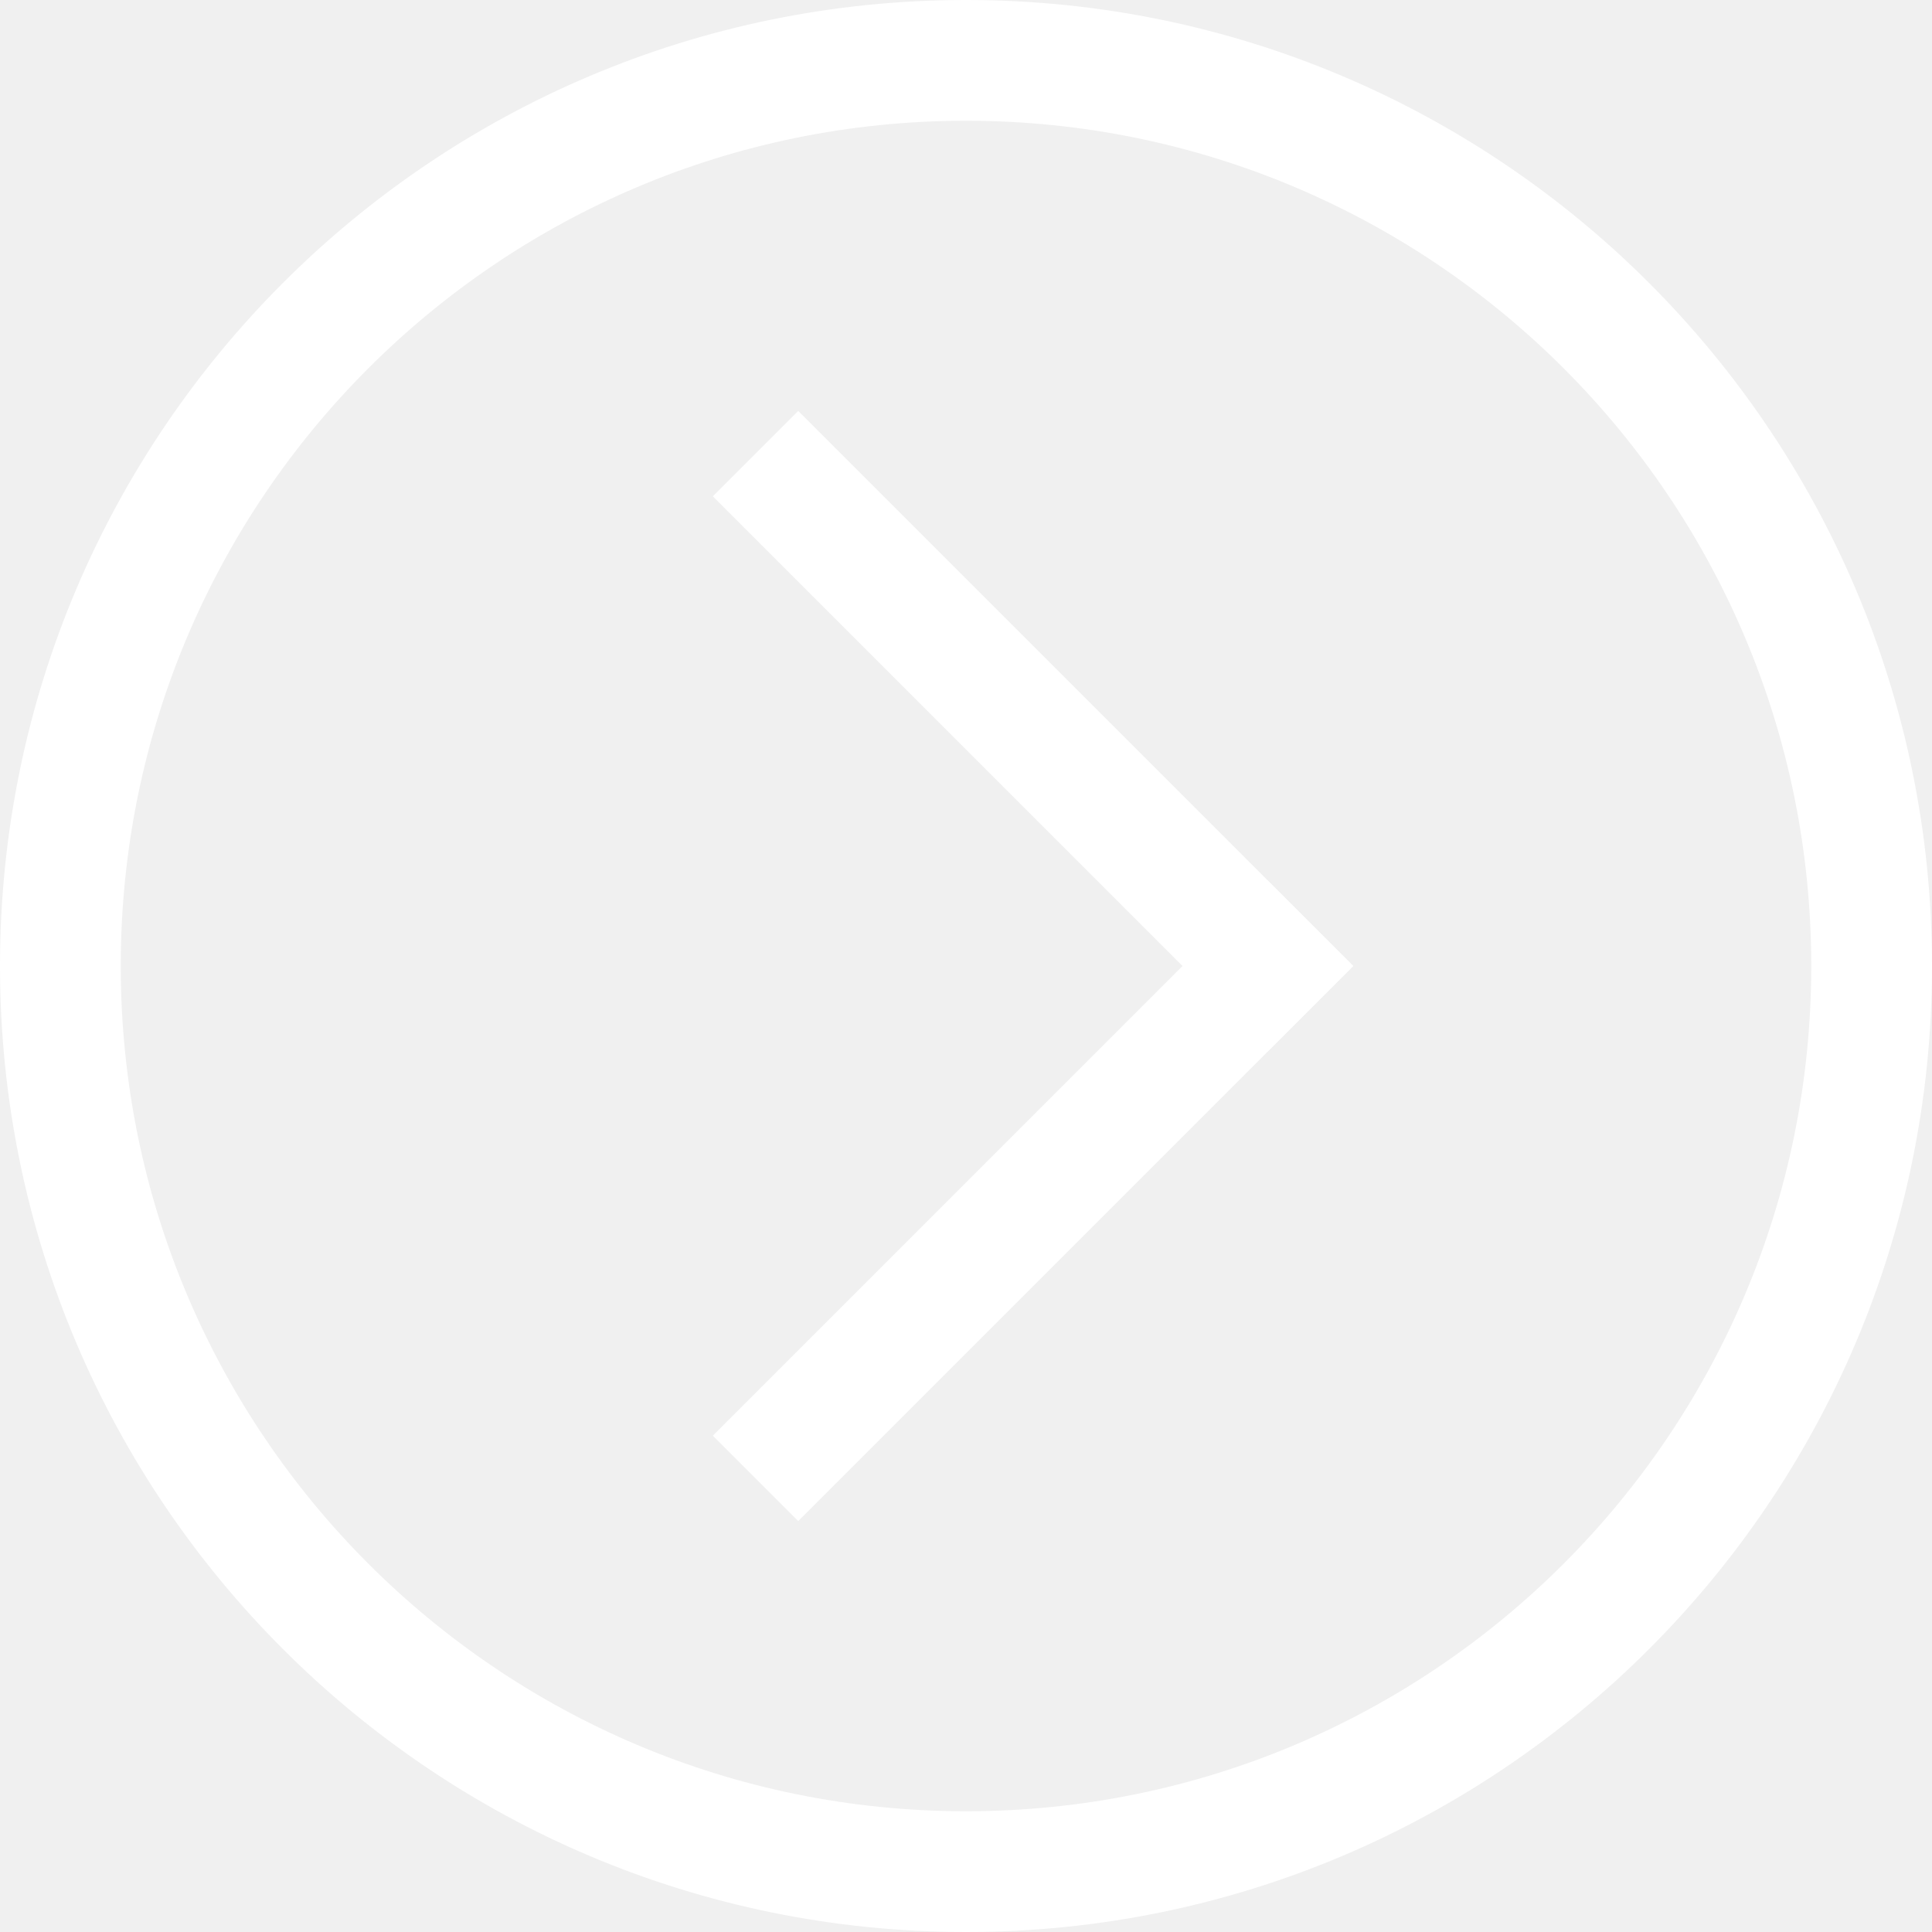
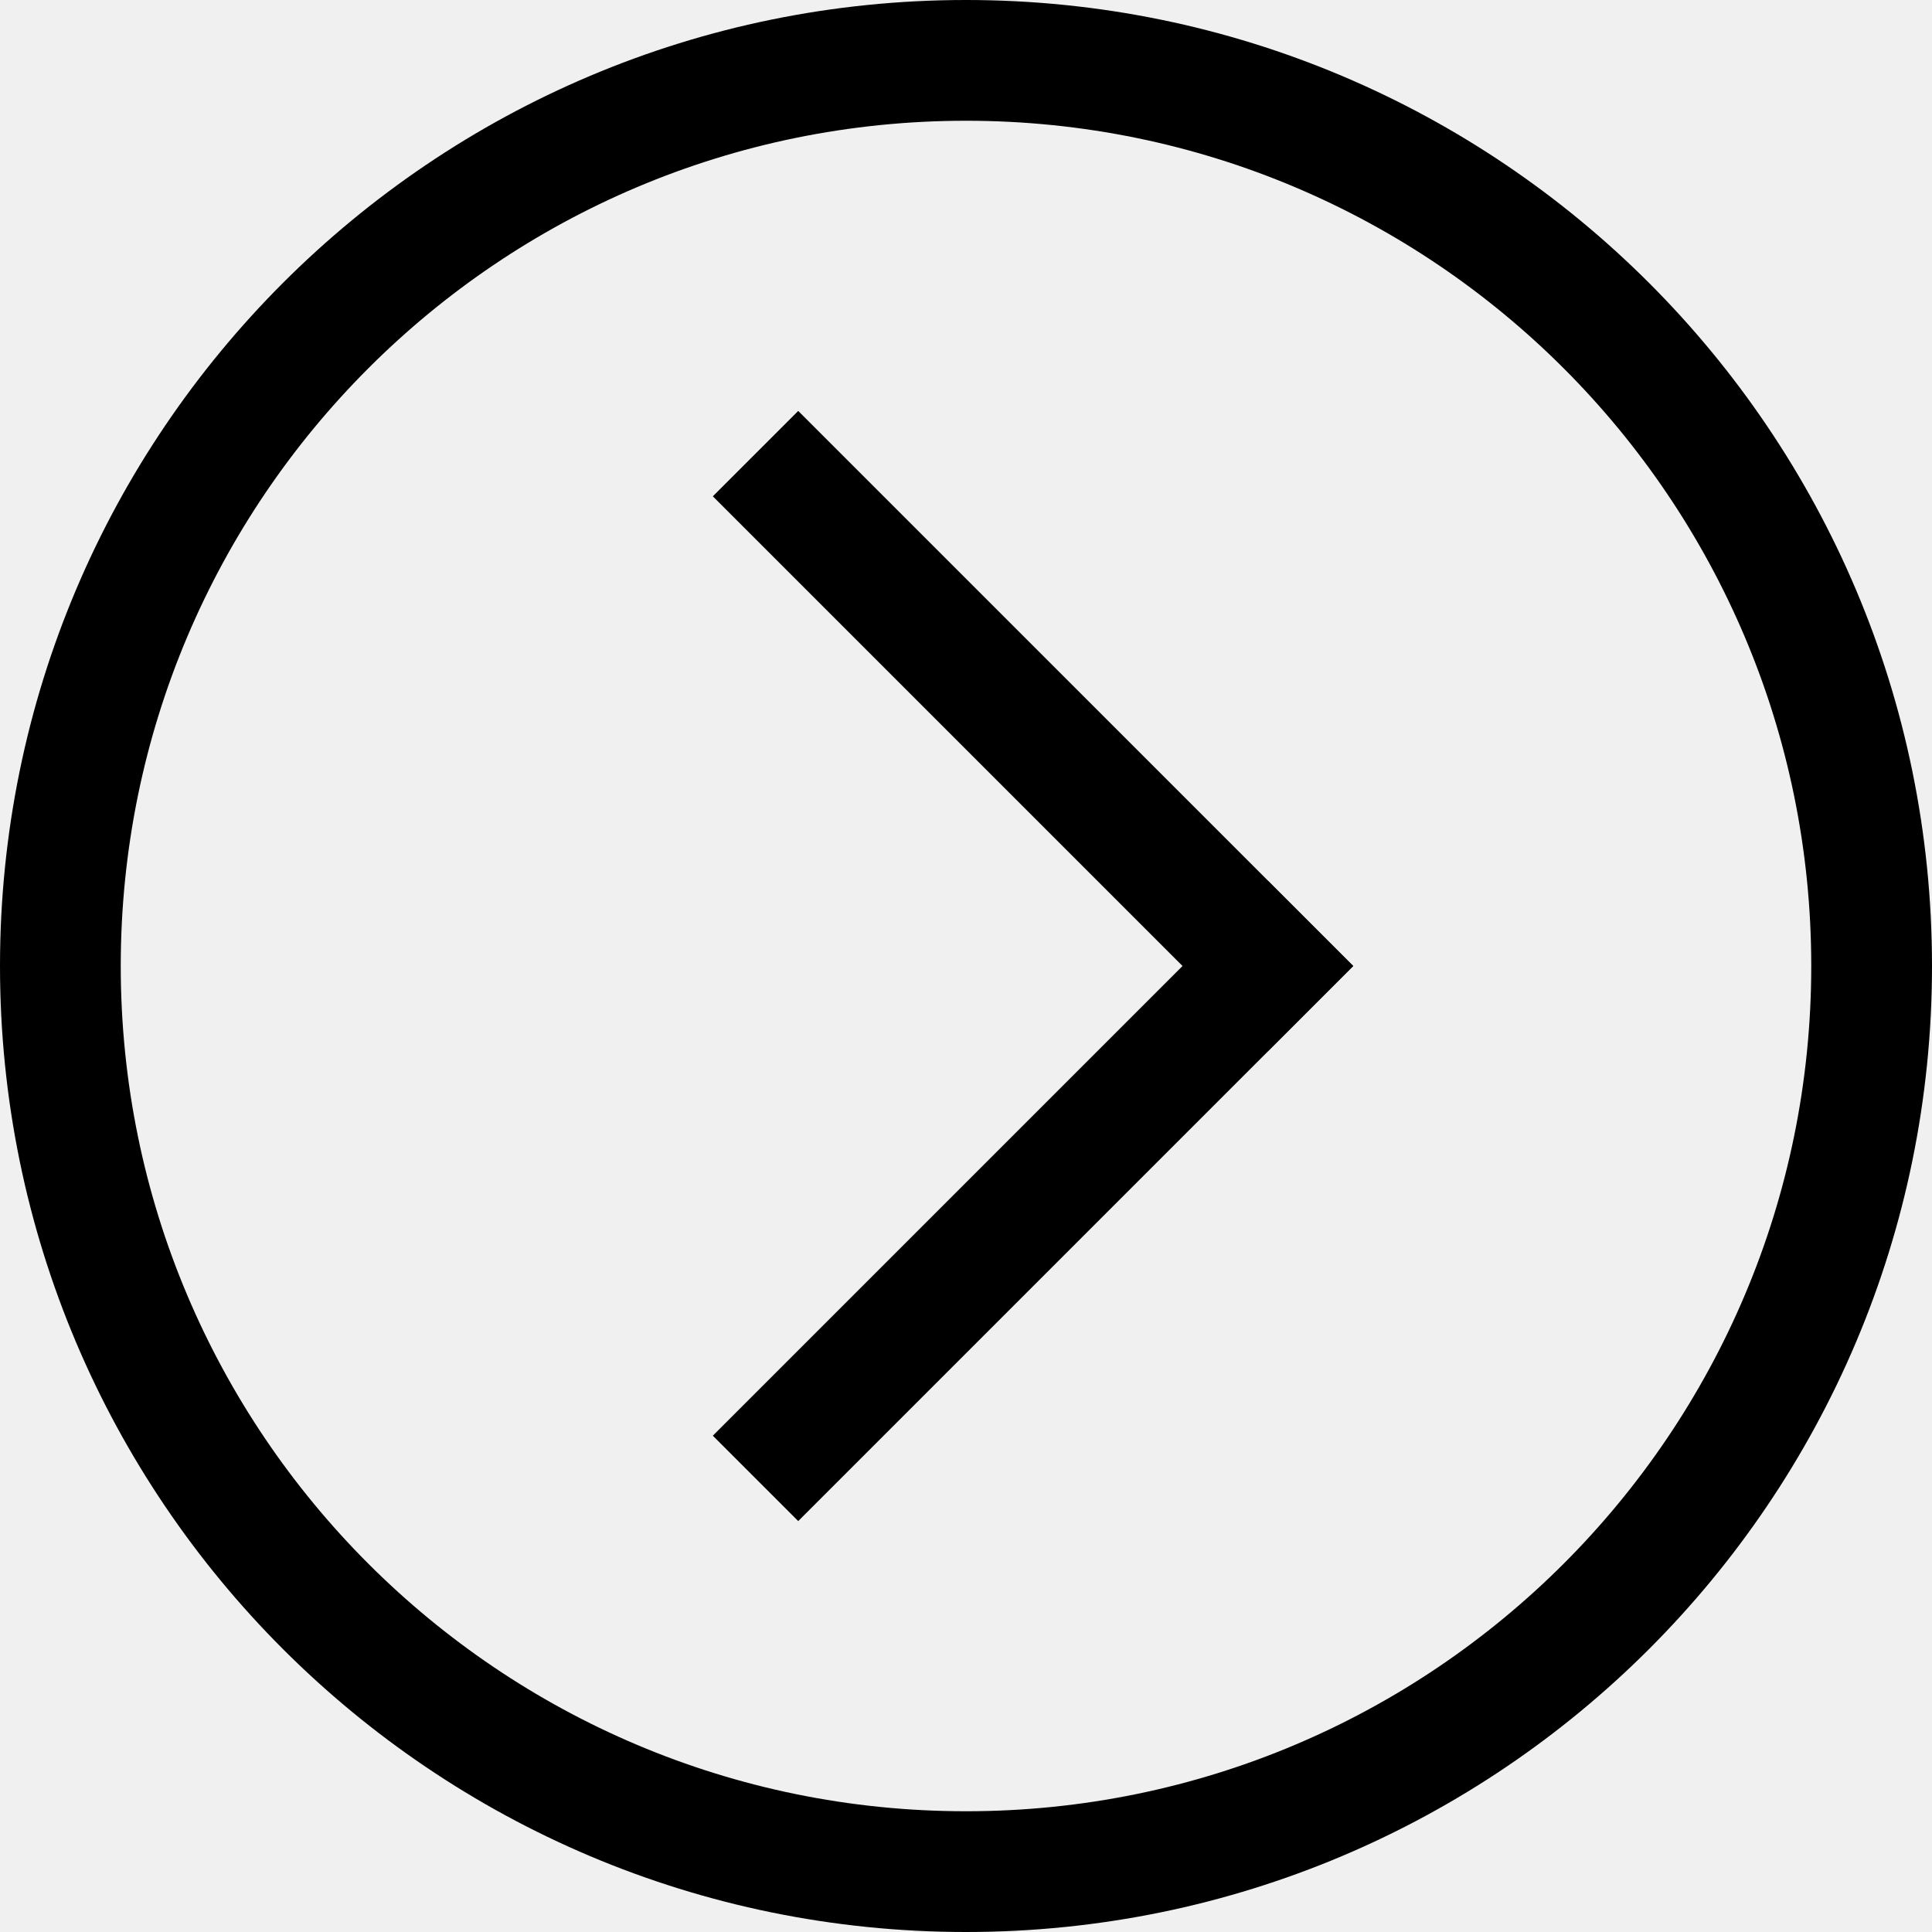
<svg xmlns="http://www.w3.org/2000/svg" xmlns:xlink="http://www.w3.org/1999/xlink" version="1.1" viewBox="0 0 32 32" id="svg161" width="32" height="32">
  <g id="22-22-system-suspend" transform="translate(-87.02505)">
    <rect id="rect4222" width="22" height="22" x="-71.975" y="40" style="opacity:0.001;fill:currentColor;fill-opacity:1;stroke:none;stroke-width:2;stroke-linecap:round;stroke-linejoin:round;stroke-miterlimit:4;stroke-dasharray:none;stroke-opacity:1" />
    <g id="g3305" transform="translate(-22.44385,-27.11919)">
-       <path style="fill:none;fill-opacity:1;stroke:#ffffff;stroke-width:2;stroke-linecap:round;stroke-linejoin:round;stroke-miterlimit:4;stroke-dasharray:none;stroke-opacity:1;paint-order:stroke fill markers" id="path3301" d="M -37.188,71.239 A 7,7 0 0 1 -32,78 7,7 0 0 1 -37.188,84.761 7,7 0 0 1 -45.062,81.5" />
-       <path style="fill:none;fill-opacity:1;stroke:#ffffff;stroke-width:2;stroke-linecap:round;stroke-linejoin:round;stroke-miterlimit:4;stroke-dasharray:none;stroke-opacity:1;paint-order:stroke fill markers" id="path3303" d="m -37.188,71.239 a 7,7 0 0 1 -0.509,7.761 7,7 0 0 1 -7.365,2.5" />
+       <path style="fill:none;fill-opacity:1;stroke:#000000;stroke-width:2;stroke-linecap:round;stroke-linejoin:round;stroke-miterlimit:4;stroke-dasharray:none;stroke-opacity:1;paint-order:stroke fill markers" id="path3301" d="M -37.188,71.239 A 7,7 0 0 1 -32,78 7,7 0 0 1 -37.188,84.761 7,7 0 0 1 -45.062,81.5" />
+       <path style="fill:none;fill-opacity:1;stroke:#000000;stroke-width:2;stroke-linecap:round;stroke-linejoin:round;stroke-miterlimit:4;stroke-dasharray:none;stroke-opacity:1;paint-order:stroke fill markers" id="path3303" d="m -37.188,71.239 a 7,7 0 0 1 -0.509,7.761 7,7 0 0 1 -7.365,2.5" />
    </g>
  </g>
  <g id="22-22-system-reboot" transform="translate(-86.02505)">
    <rect transform="rotate(-90)" id="rect4235" width="22" height="22" x="-62" y="-31.975" style="opacity:0.001;fill:currentColor;fill-opacity:1;stroke:none;stroke-width:2;stroke-linecap:round;stroke-linejoin:round;stroke-miterlimit:4;stroke-dasharray:none;stroke-opacity:1" />
    <g id="g3329" transform="translate(2,-26.76148)">
-       <path style="fill:none;fill-opacity:1;stroke:#ffffff;stroke-width:2;stroke-linecap:round;stroke-linejoin:round;stroke-miterlimit:4;stroke-dasharray:none;stroke-opacity:1;paint-order:stroke fill markers" id="path3251" d="M 16.938,74.261 A 7,7 0 0 1 24.812,71 7,7 0 0 1 30,77.761 7,7 0 0 1 24.812,84.523 7,7 0 0 1 16.938,81.261" transform="scale(-1,1)" />
-       <rect style="opacity:1;fill:#ffffff;fill-opacity:1;stroke:none;stroke-width:2.191;stroke-linecap:round;stroke-linejoin:round;stroke-miterlimit:4;stroke-dasharray:none;stroke-opacity:1;paint-order:stroke fill markers" id="rect3322" width="6" height="2" x="15" y="74" ry="1" transform="scale(-1,1)" />
-       <rect style="opacity:1;fill:#ffffff;fill-opacity:1;stroke:none;stroke-width:2.191;stroke-linecap:round;stroke-linejoin:round;stroke-miterlimit:4;stroke-dasharray:none;stroke-opacity:1;paint-order:stroke fill markers" id="rect3324" width="6" height="2" x="70" y="-17" ry="1" transform="matrix(0,1,1,0,0,0)" />
+       <path style="fill:none;fill-opacity:1;stroke:#000000;stroke-width:2;stroke-linecap:round;stroke-linejoin:round;stroke-miterlimit:4;stroke-dasharray:none;stroke-opacity:1;paint-order:stroke fill markers" id="path3251" d="M 16.938,74.261 A 7,7 0 0 1 24.812,71 7,7 0 0 1 30,77.761 7,7 0 0 1 24.812,84.523 7,7 0 0 1 16.938,81.261" transform="scale(-1,1)" />
+       <rect style="opacity:1;fill:#000000;fill-opacity:1;stroke:none;stroke-width:2.191;stroke-linecap:round;stroke-linejoin:round;stroke-miterlimit:4;stroke-dasharray:none;stroke-opacity:1;paint-order:stroke fill markers" id="rect3322" width="6" height="2" x="15" y="74" ry="1" transform="scale(-1,1)" />
+       <rect style="opacity:1;fill:#000000;fill-opacity:1;stroke:none;stroke-width:2.191;stroke-linecap:round;stroke-linejoin:round;stroke-miterlimit:4;stroke-dasharray:none;stroke-opacity:1;paint-order:stroke fill markers" id="rect3324" width="6" height="2" x="70" y="-17" ry="1" transform="matrix(0,1,1,0,0,0)" />
    </g>
  </g>
  <g id="22-22-system-shutdown" transform="translate(-82.02505)">
    <rect id="rect4229" width="22" height="22" x="5.025" y="40" style="opacity:0.001;fill:currentColor;fill-opacity:1;stroke:none;stroke-width:2;stroke-linecap:round;stroke-linejoin:round;stroke-miterlimit:4;stroke-dasharray:none;stroke-opacity:1" />
    <g id="g3367" transform="translate(1.025054,-26)">
-       <path style="fill:none;fill-opacity:1;stroke:#ffffff;stroke-width:2;stroke-linecap:round;stroke-linejoin:round;stroke-miterlimit:4;stroke-dasharray:none;stroke-opacity:1;paint-order:stroke fill markers" id="path3313" d="M 18.5,71.699 A 7,7 0 0 1 21.761,79.573 7,7 0 0 1 15,84.761 7,7 0 0 1 8.239,79.573 7,7 0 0 1 11.5,71.699" />
-       <rect style="opacity:1;fill:#ffffff;fill-opacity:1;stroke:none;stroke-width:2;stroke-linecap:round;stroke-linejoin:round;stroke-miterlimit:4;stroke-dasharray:none;stroke-opacity:1;paint-order:stroke fill markers" id="rect3363" width="2" height="9" x="14" y="69" ry="1" />
+       <path style="fill:none;fill-opacity:1;stroke:#000000;stroke-width:2;stroke-linecap:round;stroke-linejoin:round;stroke-miterlimit:4;stroke-dasharray:none;stroke-opacity:1;paint-order:stroke fill markers" id="path3313" d="M 18.5,71.699 A 7,7 0 0 1 21.761,79.573 7,7 0 0 1 15,84.761 7,7 0 0 1 8.239,79.573 7,7 0 0 1 11.5,71.699" />
+       <rect style="opacity:1;fill:#000000;fill-opacity:1;stroke:none;stroke-width:2;stroke-linecap:round;stroke-linejoin:round;stroke-miterlimit:4;stroke-dasharray:none;stroke-opacity:1;paint-order:stroke fill markers" id="rect3363" width="2" height="9" x="14" y="69" ry="1" />
    </g>
  </g>
  <g id="22-22-system-suspend-hibernate" transform="translate(35.97494)">
    <rect id="rect3395" width="22" height="22" x="-71.975" y="40" style="opacity:0.001;fill:currentColor;fill-opacity:1;stroke:none;stroke-width:2;stroke-linecap:round;stroke-linejoin:round;stroke-miterlimit:4;stroke-dasharray:none;stroke-opacity:1" />
    <g id="g3401" transform="translate(-22.44385,-27.11919)">
-       <path style="fill:none;fill-opacity:1;stroke:#ffffff;stroke-width:2;stroke-linecap:round;stroke-linejoin:round;stroke-miterlimit:4;stroke-dasharray:none;stroke-opacity:1;paint-order:stroke fill markers" id="path3397" d="M -37.188,71.239 A 7,7 0 0 1 -32,78 7,7 0 0 1 -37.188,84.761 7,7 0 0 1 -45.062,81.5" />
-       <path style="fill:none;fill-opacity:1;stroke:#ffffff;stroke-width:2;stroke-linecap:round;stroke-linejoin:round;stroke-miterlimit:4;stroke-dasharray:none;stroke-opacity:1;paint-order:stroke fill markers" id="path3399" d="m -37.188,71.239 a 7,7 0 0 1 -0.509,7.761 7,7 0 0 1 -7.365,2.5" />
+       <path style="fill:none;fill-opacity:1;stroke:#000000;stroke-width:2;stroke-linecap:round;stroke-linejoin:round;stroke-miterlimit:4;stroke-dasharray:none;stroke-opacity:1;paint-order:stroke fill markers" id="path3397" d="M -37.188,71.239 A 7,7 0 0 1 -32,78 7,7 0 0 1 -37.188,84.761 7,7 0 0 1 -45.062,81.5" />
+       <path style="fill:none;fill-opacity:1;stroke:#000000;stroke-width:2;stroke-linecap:round;stroke-linejoin:round;stroke-miterlimit:4;stroke-dasharray:none;stroke-opacity:1;paint-order:stroke fill markers" id="path3399" d="m -37.188,71.239 a 7,7 0 0 1 -0.509,7.761 7,7 0 0 1 -7.365,2.5" />
    </g>
  </g>
  <g id="22-22-system-lock-screen" transform="translate(-81.02505)">
    <rect id="rect4255" width="22" height="22" x="127.025" y="40" style="opacity:0.001;fill:currentColor;fill-opacity:1;stroke:none;stroke-width:2;stroke-linecap:round;stroke-linejoin:round;stroke-miterlimit:4;stroke-dasharray:none;stroke-opacity:1" />
    <g id="g3466" transform="translate(-0.9749527,-11)">
-       <path id="rect3451" style="opacity:1;fill:#ffffff;fill-opacity:1;stroke:none;stroke-width:2;stroke-linecap:round;stroke-linejoin:round;stroke-miterlimit:4;stroke-dasharray:none;stroke-opacity:1;paint-order:stroke fill markers" d="m 133,60 c -1.108,0 -2,0.892 -2,2 v 6 c 0,1.108 0.892,2 2,2 h 12 c 1.108,0 2,-0.892 2,-2 v -6 c 0,-1.108 -0.892,-2 -2,-2 z m 1,2 h 10 c 0.554,0 1,0.446 1,1 v 4 c 0,0.554 -0.446,1 -1,1 h -10 c -0.554,0 -1,-0.446 -1,-1 v -4 c 0,-0.554 0.446,-1 1,-1 z" />
-       <path id="rect3456" style="opacity:1;fill:#ffffff;fill-opacity:1;stroke:none;stroke-width:2.739;stroke-linecap:round;stroke-linejoin:round;stroke-miterlimit:4;stroke-dasharray:none;stroke-opacity:1;paint-order:stroke fill markers" d="m 139,54 c -2.77,0 -5,2.23 -5,5 v 1 h 2 v -1 c 0,-1.662 1.338,-3 3,-3 1.662,0 3,1.338 3,3 v 1 h 1 c 0.347,0 0.679,0.056 1,0.139 V 59 c 0,-2.77 -2.23,-5 -5,-5 z" />
+       <path id="rect3451" style="opacity:1;fill:#000000;fill-opacity:1;stroke:none;stroke-width:2;stroke-linecap:round;stroke-linejoin:round;stroke-miterlimit:4;stroke-dasharray:none;stroke-opacity:1;paint-order:stroke fill markers" d="m 133,60 c -1.108,0 -2,0.892 -2,2 v 6 c 0,1.108 0.892,2 2,2 h 12 c 1.108,0 2,-0.892 2,-2 v -6 c 0,-1.108 -0.892,-2 -2,-2 z m 1,2 h 10 c 0.554,0 1,0.446 1,1 v 4 c 0,0.554 -0.446,1 -1,1 h -10 c -0.554,0 -1,-0.446 -1,-1 v -4 c 0,-0.554 0.446,-1 1,-1 z" />
+       <path id="rect3456" style="opacity:1;fill:#000000;fill-opacity:1;stroke:none;stroke-width:2.739;stroke-linecap:round;stroke-linejoin:round;stroke-miterlimit:4;stroke-dasharray:none;stroke-opacity:1;paint-order:stroke fill markers" d="m 139,54 c -2.77,0 -5,2.23 -5,5 v 1 h 2 v -1 c 0,-1.662 1.338,-3 3,-3 1.662,0 3,1.338 3,3 v 1 h 1 c 0.347,0 0.679,0.056 1,0.139 V 59 c 0,-2.77 -2.23,-5 -5,-5 z" />
    </g>
  </g>
  <g id="22-22-system-switch-user" transform="translate(-83.02505)">
    <rect id="rect4220" width="22" height="22" x="170.025" y="40" style="opacity:0.001;fill:currentColor;fill-opacity:1;stroke:none;stroke-width:2;stroke-linecap:round;stroke-linejoin:round;stroke-miterlimit:4;stroke-dasharray:none;stroke-opacity:1" />
    <g id="g3494" transform="translate(1.493958,-19.5)">
-       <path style="fill:none;fill-opacity:1;stroke:#ffffff;stroke-width:2;stroke-linecap:round;stroke-linejoin:round;stroke-miterlimit:4;stroke-dasharray:none;stroke-opacity:1;paint-order:stroke fill markers" id="path3405" d="m 172.531,78 a 7,7 0 0 1 7,-7 7,7 0 0 1 7,7" />
-       <circle style="opacity:1;fill:none;fill-opacity:1;stroke:#ffffff;stroke-width:2;stroke-linecap:round;stroke-linejoin:round;stroke-miterlimit:4;stroke-dasharray:none;stroke-opacity:1;paint-order:stroke fill markers" id="path3490" cx="179.498" cy="67" r="4" />
+       <path style="fill:none;fill-opacity:1;stroke:#000000;stroke-width:2;stroke-linecap:round;stroke-linejoin:round;stroke-miterlimit:4;stroke-dasharray:none;stroke-opacity:1;paint-order:stroke fill markers" id="path3405" d="m 172.531,78 a 7,7 0 0 1 7,-7 7,7 0 0 1 7,7" />
+       <circle style="opacity:1;fill:none;fill-opacity:1;stroke:#000000;stroke-width:2;stroke-linecap:round;stroke-linejoin:round;stroke-miterlimit:4;stroke-dasharray:none;stroke-opacity:1;paint-order:stroke fill markers" id="path3490" cx="179.498" cy="67" r="4" />
    </g>
  </g>
  <defs id="defs165">
    <linearGradient y2="-1.974" y1="132.295" x2="47.062" x1="44.671" gradientUnits="userSpaceOnUse" id="a" gradientTransform="matrix(-0.1249906,0,0,0.1249906,21.98216,7.93888)">
      <stop id="stop2" stop-color="#566069" offset="0" />
      <stop id="stop4" stop-color="#6c7884" offset="1" />
    </linearGradient>
    <style id="current-color-scheme-7" type="text/css">.ColorScheme-Text {
        color:#31363b;
      }
      .ColorScheme-Background{
        color:#E9E8E8;
      }
      .ColorScheme-ViewText {
        color:#000000;
      }
      .ColorScheme-ViewBackground{
-         color:#ffffff;
+         color:#000000;
      }
      .ColorScheme-ViewHover {
        color:#000000;
      }
      .ColorScheme-ViewFocus{
        color:#5a5a5a;
      }
      .ColorScheme-ButtonText {
        color:#000000;
      }
      .ColorScheme-ButtonBackground{
        color:#E9E8E8;
      }
      .ColorScheme-ButtonHover {
        color:#1489ff;
      }
      .ColorScheme-ButtonFocus{
        color:#2B74C7;
      }</style>
    <linearGradient gradientTransform="matrix(0.04836713,0,0,0.04836713,6.757719,6.717942)" id="b" gradientUnits="userSpaceOnUse" x1="167.458" x2="167.458" y1="569.971" y2="-138.895">
      <stop offset="0" stop-color="#566069" id="stop7" />
      <stop offset="1" stop-color="#6c7884" id="stop9" />
    </linearGradient>
    <filter style="color-interpolation-filters:sRGB" height="1.048" width="1.048" y="-0.024" x="-0.024" id="filter11290-9">
      <feGaussianBlur id="feGaussianBlur2429" stdDeviation="0.159" />
    </filter>
    <linearGradient gradientUnits="userSpaceOnUse" gradientTransform="matrix(3.779602,0,0,3.779602,-113.7277,-93.74611)" y2="16.259" y1="0.661" x2="0.963" x1="16.56" id="linearGradient1005-3">
      <stop id="stop2432" offset="0" stop-color="#ff963c" />
      <stop id="stop2434" offset="1" stop-color="#ffdc55" />
    </linearGradient>
    <linearGradient gradientTransform="matrix(0.03686754,0,0,0.03686754,-112.0988,5.901137)" id="c" gradientUnits="userSpaceOnUse" x1="287.515" x2="281.46" xlink:href="#d" y1="711.765" y2="-158.68" />
    <linearGradient id="d">
      <stop offset="0" stop-color="#566069" id="stop9-3" />
      <stop offset="1" stop-color="#6c7884" id="stop11" />
    </linearGradient>
    <linearGradient y2="-158.68" y1="711.765" xlink:href="#d" x2="281.46" x1="287.515" gradientUnits="userSpaceOnUse" id="c-7" gradientTransform="matrix(0.03686754,0,0,0.03686754,-101.2993,5.901137)" />
    <linearGradient id="linearGradient1724">
-       <stop style="stop-color:#323232;stop-opacity:1" offset="0" id="stop1720" />
+       <stop style="stop-color:#000000;stop-opacity:1" offset="0" id="stop1720" />
      <stop style="stop-color:#464646;stop-opacity:0.996" offset="1" id="stop1722" />
    </linearGradient>
    <linearGradient xlink:href="#linearGradient1724" id="linearGradient1016" gradientUnits="userSpaceOnUse" gradientTransform="translate(-78)" x1="16" y1="25" x2="16" y2="0" />
  </defs>
-   <style id="current-color-scheme" type="text/css">.ColorScheme-Text { color:#333333; }</style>
+   <style id="current-color-scheme" type="text/css">.ColorScheme-Text { color:#000000; }</style>
  <circle cx="98" cy="-162" r="0" id="circle88" style="fill:url(#a)" />
  <g id="g1071" transform="translate(-76,-32.00046)" />
  <g id="system-log-out">
-     <circle style="opacity:0.001;fill:none;fill-opacity:1;stroke:#323232;stroke-width:2;stroke-miterlimit:4;stroke-dasharray:none;stroke-opacity:1" id="path6762" cx="16" cy="16" r="15" />
-     <path id="path1118" style="fill:#ffffff;stroke-width:1.333" d="M 16,0 A 16,16 0 0 0 0,16 16,16 0 0 0 16,32 16,16 0 0 0 32,16 16,16 0 0 0 16,0 Z m 0,2 A 14,14 0 0 1 30,16 14,14 0 0 1 16,30 14,14 0 0 1 2,16 14,14 0 0 1 16,2 Z" />
+     <circle style="opacity:0.001;fill:none;fill-opacity:1;stroke:#000000;stroke-width:2;stroke-miterlimit:4;stroke-dasharray:none;stroke-opacity:1" id="path6762" cx="16" cy="16" r="15" />
+     <path id="path1118" style="fill:#000000;stroke-width:1.333;fill-opacity:1" d="M 16,0 A 16,16 0 0 0 0,16 16,16 0 0 0 16,32 16,16 0 0 0 32,16 16,16 0 0 0 16,0 Z m 0,2 A 14,14 0 0 1 30,16 14,14 0 0 1 16,30 14,14 0 0 1 2,16 14,14 0 0 1 16,2 Z" />
    <g id="g1286" transform="translate(-3.999999,26)">
-       <rect style="fill:#ffffff;fill-opacity:1;stroke:none;stroke-width:0.292;stroke-linecap:round;stroke-linejoin:round;stroke-miterlimit:4;stroke-dasharray:none;stroke-opacity:1" id="rect1249" width="2" height="13" x="23.749" y="-11.605" ry="1" transform="matrix(0.7071068,-0.7071068,-0.7071068,-0.7071068,0,0)" rx="0" />
-       <rect style="fill:#ffffff;fill-opacity:1;stroke:none;stroke-width:0.292;stroke-linecap:round;stroke-linejoin:round;stroke-miterlimit:4;stroke-dasharray:none;stroke-opacity:1" id="rect1282" width="2" height="13" x="9.607" y="-25.747" ry="1" transform="rotate(45)" rx="0" />
+       <rect style="fill:#000000;fill-opacity:1;stroke:none;stroke-width:0.292;stroke-linecap:round;stroke-linejoin:round;stroke-miterlimit:4;stroke-dasharray:none;stroke-opacity:1" id="rect1249" width="2" height="13" x="23.749" y="-11.605" ry="1" transform="matrix(0.7071068,-0.7071068,-0.7071068,-0.7071068,0,0)" rx="0" />
+       <rect style="fill:#000000;fill-opacity:1;stroke:none;stroke-width:0.292;stroke-linecap:round;stroke-linejoin:round;stroke-miterlimit:4;stroke-dasharray:none;stroke-opacity:1" id="rect1282" width="2" height="13" x="9.607" y="-25.747" ry="1" transform="rotate(45)" rx="0" />
    </g>
  </g>
  <g id="system-lock-screen" transform="translate(-1)">
-     <circle r="15" cy="16" cx="58" id="circle1008" style="opacity:0.001;fill:none;fill-opacity:1;stroke:#323232;stroke-width:2;stroke-miterlimit:4;stroke-dasharray:none;stroke-opacity:1" />
+     <circle r="15" cy="16" cx="58" id="circle1008" style="opacity:0.001;fill:none;fill-opacity:1;stroke:#000000;stroke-width:2;stroke-miterlimit:4;stroke-dasharray:none;stroke-opacity:1" />
    <g id="g1486" transform="translate(2,40)">
-       <path id="path1410" style="fill:#ffffff;stroke-width:1.333" d="M 56,-40 A 16,16 0 0 0 40,-24 16,16 0 0 0 56,-8 16,16 0 0 0 72,-24 16,16 0 0 0 56,-40 Z m 0,2 a 14,14 0 0 1 14,14 14,14 0 0 1 -14,14 14,14 0 0 1 -14,-14 14,14 0 0 1 14,-14 z" />
-       <g transform="translate(-84.5,-3)" id="g1480" style="fill:#ffffff;fill-opacity:1">
-         <rect style="fill:#ffffff;fill-opacity:1;stroke:none;stroke-width:2.315;stroke-miterlimit:4;stroke-dasharray:none;stroke-opacity:1" id="rect1476" width="13" height="8" x="134" y="-21" ry="1.333" />
-         <path style="fill:#ffffff;fill-opacity:1;stroke:none;stroke-width:2.138;stroke-miterlimit:4;stroke-dasharray:none;stroke-opacity:1" d="m 140.517,-29 c -2.216,0 -4,1.561 -4,3.5 v 4.328 c 0,1.399 0.65,2.591 2,3.152 V -25.5 c 0,-0.831 1.05,-1.5 2,-1.5 0.95,0 2,0.669 2,1.5 v 7.48 c 1.35,-0.561 2,-1.753 2,-3.152 v -4.328 c 0,-1.939 -1.784,-3.5 -4,-3.5 z" id="path1478" />
+       <path id="path1410" style="fill:#000000;stroke-width:1.333;fill-opacity:1" d="M 56,-40 A 16,16 0 0 0 40,-24 16,16 0 0 0 56,-8 16,16 0 0 0 72,-24 16,16 0 0 0 56,-40 Z m 0,2 a 14,14 0 0 1 14,14 14,14 0 0 1 -14,14 14,14 0 0 1 -14,-14 14,14 0 0 1 14,-14 z" />
+       <g transform="translate(-84.5,-3)" id="g1480" style="fill:#000000;fill-opacity:1">
+         <rect style="fill:#000000;fill-opacity:1;stroke:none;stroke-width:2.315;stroke-miterlimit:4;stroke-dasharray:none;stroke-opacity:1" id="rect1476" width="13" height="8" x="134" y="-21" ry="1" />
+         <path style="fill:#000000;fill-opacity:1;stroke:none;stroke-width:2.138;stroke-miterlimit:4;stroke-dasharray:none;stroke-opacity:1" d="m 140.517,-29 c -2.216,0 -4,1.561 -4,3.5 v 4.328 c 0,1.399 0.65,2.591 2,3.152 V -25.5 c 0,-0.831 1.05,-1.5 2,-1.5 0.95,0 2,0.669 2,1.5 v 7.48 c 1.35,-0.561 2,-1.753 2,-3.152 v -4.328 c 0,-1.939 -1.784,-3.5 -4,-3.5 z" id="path1478" />
      </g>
    </g>
  </g>
  <g id="system-switch-user" transform="translate(-3)">
-     <circle style="opacity:0.001;fill:none;fill-opacity:1;stroke:#323232;stroke-width:2;stroke-miterlimit:4;stroke-dasharray:none;stroke-opacity:1" id="circle1016" cx="101" cy="16" r="15" />
+     <circle style="opacity:0.001;fill:none;fill-opacity:1;stroke:#000000;stroke-width:2;stroke-miterlimit:4;stroke-dasharray:none;stroke-opacity:1" id="circle1016" cx="101" cy="16" r="15" />
    <g id="g1542" transform="translate(0,40)">
-       <path id="path1453" style="fill:#ffffff;stroke-width:1.333" d="m 101,-40 a 16,16 0 0 0 -16,16 16,16 0 0 0 16,16 16,16 0 0 0 16,-16 16,16 0 0 0 -16,-16 z m 0,2 a 14,14 0 0 1 14,14 14,14 0 0 1 -14,14 14,14 0 0 1 -14,-14 14,14 0 0 1 14,-14 z" />
-       <g id="g1518" style="fill:#ffffff;fill-opacity:1" transform="translate(1,2.5)">
-         <path style="color:#000000;font-style:normal;font-variant:normal;font-weight:normal;font-stretch:normal;font-size:medium;line-height:normal;font-family:sans-serif;font-variant-ligatures:normal;font-variant-position:normal;font-variant-caps:normal;font-variant-numeric:normal;font-variant-alternates:normal;font-variant-east-asian:normal;font-feature-settings:normal;font-variation-settings:normal;text-indent:0;text-align:start;text-decoration:none;text-decoration-line:none;text-decoration-style:solid;text-decoration-color:#000000;letter-spacing:normal;word-spacing:normal;text-transform:none;writing-mode:lr-tb;direction:ltr;text-orientation:mixed;dominant-baseline:auto;baseline-shift:baseline;text-anchor:start;white-space:normal;shape-padding:0;shape-margin:0;inline-size:0;clip-rule:nonzero;display:inline;overflow:visible;visibility:visible;opacity:1;isolation:auto;mix-blend-mode:normal;color-interpolation:sRGB;color-interpolation-filters:linearRGB;solid-color:#000000;solid-opacity:1;vector-effect:none;fill:#ffffff;fill-opacity:1;fill-rule:nonzero;stroke:none;stroke-width:2;stroke-linecap:round;stroke-linejoin:miter;stroke-miterlimit:4;stroke-dasharray:none;stroke-dashoffset:0;stroke-opacity:1;color-rendering:auto;image-rendering:auto;shape-rendering:auto;text-rendering:auto;enable-background:accumulate;stop-color:#000000;stop-opacity:1" d="m 100,-35 c -2.75,0 -5,2.25 -5,5 0,2.75 2.25,5 5,5 2.75,-1e-6 5,-2.25 5,-5 0,-2.75 -2.25,-5 -5,-5 z m 0,2 c 1.669,0 3,1.331 3,3 0,1.669 -1.331,3 -3,3 -1.669,0 -3,-1.331 -3,-3 0,-1.669 1.331,-3 3,-3 z" id="path1528" />
-         <path style="color:#000000;font-style:normal;font-variant:normal;font-weight:normal;font-stretch:normal;font-size:medium;line-height:normal;font-family:sans-serif;font-variant-ligatures:normal;font-variant-position:normal;font-variant-caps:normal;font-variant-numeric:normal;font-variant-alternates:normal;font-variant-east-asian:normal;font-feature-settings:normal;font-variation-settings:normal;text-indent:0;text-align:start;text-decoration:none;text-decoration-line:none;text-decoration-style:solid;text-decoration-color:#000000;letter-spacing:normal;word-spacing:normal;text-transform:none;writing-mode:lr-tb;direction:ltr;text-orientation:mixed;dominant-baseline:auto;baseline-shift:baseline;text-anchor:start;white-space:normal;shape-padding:0;shape-margin:0;inline-size:0;clip-rule:nonzero;display:inline;overflow:visible;visibility:visible;opacity:1;isolation:auto;mix-blend-mode:normal;color-interpolation:sRGB;color-interpolation-filters:linearRGB;solid-color:#000000;solid-opacity:1;vector-effect:none;fill:#ffffff;fill-opacity:1;fill-rule:nonzero;stroke:none;stroke-width:1.778;stroke-linecap:round;stroke-linejoin:miter;stroke-miterlimit:4;stroke-dasharray:none;stroke-dashoffset:0;stroke-opacity:1;color-rendering:auto;image-rendering:auto;shape-rendering:auto;text-rendering:auto;enable-background:accumulate;stop-color:#000000;stop-opacity:1" d="m 100,-26.889 c -4.408,0 -8,3.592 -8,8 A 0.889,0.889 0 0 0 92.889,-18 a 0.889,0.889 0 0 0 0.889,-0.889 c 0,-3.447 2.776,-6.223 6.223,-6.223 3.447,0 6.223,2.776 6.223,6.223 A 0.889,0.889 0 0 0 107.111,-18 0.889,0.889 0 0 0 108,-18.889 c 0,-4.408 -3.592,-8 -8,-8 z" id="path1523" />
+       <path id="path1453" style="fill:#000000;stroke-width:1.333;fill-opacity:1" d="m 101,-40 a 16,16 0 0 0 -16,16 16,16 0 0 0 16,16 16,16 0 0 0 16,-16 16,16 0 0 0 -16,-16 z m 0,2 a 14,14 0 0 1 14,14 14,14 0 0 1 -14,14 14,14 0 0 1 -14,-14 14,14 0 0 1 14,-14 z" />
+       <g id="g1518" style="fill:#000000;fill-opacity:1" transform="translate(1,2.5)">
+         <path style="color:#000000;font-style:normal;font-variant:normal;font-weight:normal;font-stretch:normal;font-size:medium;line-height:normal;font-family:sans-serif;font-variant-ligatures:normal;font-variant-position:normal;font-variant-caps:normal;font-variant-numeric:normal;font-variant-alternates:normal;font-variant-east-asian:normal;font-feature-settings:normal;font-variation-settings:normal;text-indent:0;text-align:start;text-decoration:none;text-decoration-line:none;text-decoration-style:solid;text-decoration-color:#000000;letter-spacing:normal;word-spacing:normal;text-transform:none;writing-mode:lr-tb;direction:ltr;text-orientation:mixed;dominant-baseline:auto;baseline-shift:baseline;text-anchor:start;white-space:normal;shape-padding:0;shape-margin:0;inline-size:0;clip-rule:nonzero;display:inline;overflow:visible;visibility:visible;opacity:1;isolation:auto;mix-blend-mode:normal;color-interpolation:sRGB;color-interpolation-filters:linearRGB;solid-color:#000000;solid-opacity:1;vector-effect:none;fill:#000000;fill-opacity:1;fill-rule:nonzero;stroke:none;stroke-width:2;stroke-linecap:round;stroke-linejoin:miter;stroke-miterlimit:4;stroke-dasharray:none;stroke-dashoffset:0;stroke-opacity:1;color-rendering:auto;image-rendering:auto;shape-rendering:auto;text-rendering:auto;enable-background:accumulate;stop-color:#000000;stop-opacity:1" d="m 100,-35 c -2.75,0 -5,2.25 -5,5 0,2.75 2.25,5 5,5 2.75,-1e-6 5,-2.25 5,-5 0,-2.75 -2.25,-5 -5,-5 z m 0,2 c 1.669,0 3,1.331 3,3 0,1.669 -1.331,3 -3,3 -1.669,0 -3,-1.331 -3,-3 0,-1.669 1.331,-3 3,-3 z" id="path1528" />
+         <path style="color:#000000;font-style:normal;font-variant:normal;font-weight:normal;font-stretch:normal;font-size:medium;line-height:normal;font-family:sans-serif;font-variant-ligatures:normal;font-variant-position:normal;font-variant-caps:normal;font-variant-numeric:normal;font-variant-alternates:normal;font-variant-east-asian:normal;font-feature-settings:normal;font-variation-settings:normal;text-indent:0;text-align:start;text-decoration:none;text-decoration-line:none;text-decoration-style:solid;text-decoration-color:#000000;letter-spacing:normal;word-spacing:normal;text-transform:none;writing-mode:lr-tb;direction:ltr;text-orientation:mixed;dominant-baseline:auto;baseline-shift:baseline;text-anchor:start;white-space:normal;shape-padding:0;shape-margin:0;inline-size:0;clip-rule:nonzero;display:inline;overflow:visible;visibility:visible;opacity:1;isolation:auto;mix-blend-mode:normal;color-interpolation:sRGB;color-interpolation-filters:linearRGB;solid-color:#000000;solid-opacity:1;vector-effect:none;fill:#000000;fill-opacity:1;fill-rule:nonzero;stroke:none;stroke-width:1.778;stroke-linecap:round;stroke-linejoin:miter;stroke-miterlimit:4;stroke-dasharray:none;stroke-dashoffset:0;stroke-opacity:1;color-rendering:auto;image-rendering:auto;shape-rendering:auto;text-rendering:auto;enable-background:accumulate;stop-color:#000000;stop-opacity:1" d="m 100,-26.889 c -4.408,0 -8,3.592 -8,8 A 0.889,0.889 0 0 0 92.889,-18 a 0.889,0.889 0 0 0 0.889,-0.889 c 0,-3.447 2.776,-6.223 6.223,-6.223 3.447,0 6.223,2.776 6.223,6.223 A 0.889,0.889 0 0 0 107.111,-18 0.889,0.889 0 0 0 108,-18.889 c 0,-4.408 -3.592,-8 -8,-8 z" id="path1523" />
      </g>
    </g>
  </g>
  <g id="system-suspend" transform="translate(-84,72)">
    <rect style="opacity:0;fill:#000000;fill-opacity:1;fill-rule:evenodd;stroke:none;stroke-width:2;stroke-linecap:round;stroke-linejoin:round;stroke-miterlimit:4;stroke-dasharray:none;stroke-opacity:1;paint-order:fill markers stroke" id="rect3642" width="32" height="32" x="-80" y="-72" rx="0" ry="0" />
-     <circle style="opacity:1;fill:none;fill-opacity:1;stroke:#ffffff;stroke-width:2;stroke-linecap:round;stroke-linejoin:round;stroke-miterlimit:4;stroke-dasharray:none;stroke-opacity:1;paint-order:stroke fill markers" id="path3264" cx="-64" cy="-56" r="14" />
-     <path style="opacity:1;fill:none;fill-opacity:1;stroke:#ffffff;stroke-width:2;stroke-linecap:round;stroke-linejoin:round;stroke-miterlimit:4;stroke-dasharray:none;stroke-opacity:1;paint-order:stroke fill markers" id="path3276" d="M -61.929,-63.727 A 8,8 0 0 1 -56,-56 8,8 0 0 1 -61.929,-48.273 8,8 0 0 1 -70.928,-52" />
-     <path style="opacity:1;fill:none;fill-opacity:1;stroke:#ffffff;stroke-width:2;stroke-linecap:round;stroke-linejoin:round;stroke-miterlimit:4;stroke-dasharray:none;stroke-opacity:1;paint-order:stroke fill markers" id="path3286" d="m -61.929,-63.727 a 8,8 0 0 1 -0.581,8.87 8,8 0 0 1 -8.417,2.857" />
+     <circle style="opacity:1;fill:none;fill-opacity:1;stroke:#000000;stroke-width:2;stroke-linecap:round;stroke-linejoin:round;stroke-miterlimit:4;stroke-dasharray:none;stroke-opacity:1;paint-order:stroke fill markers" id="path3264" cx="-64" cy="-56" r="14" />
+     <path style="opacity:1;fill:none;fill-opacity:1;stroke:#000000;stroke-width:2;stroke-linecap:round;stroke-linejoin:round;stroke-miterlimit:4;stroke-dasharray:none;stroke-opacity:1;paint-order:stroke fill markers" id="path3276" d="M -61.929,-63.727 A 8,8 0 0 1 -56,-56 8,8 0 0 1 -61.929,-48.273 8,8 0 0 1 -70.928,-52" />
+     <path style="opacity:1;fill:none;fill-opacity:1;stroke:#000000;stroke-width:2;stroke-linecap:round;stroke-linejoin:round;stroke-miterlimit:4;stroke-dasharray:none;stroke-opacity:1;paint-order:stroke fill markers" id="path3286" d="m -61.929,-63.727 a 8,8 0 0 1 -0.581,8.87 8,8 0 0 1 -8.417,2.857" />
  </g>
  <g id="system-shutdown" transform="translate(-82,72)">
    <rect style="opacity:0;fill:#000000;fill-opacity:1;fill-rule:evenodd;stroke:none;stroke-width:2;stroke-linecap:round;stroke-linejoin:round;stroke-miterlimit:4;stroke-dasharray:none;stroke-opacity:1;paint-order:fill markers stroke" id="rect3699" width="32" height="32" x="6.2499998e-07" y="-72" rx="0" ry="0" />
-     <rect style="fill:#ffffff;fill-opacity:1;stroke:none;stroke-width:2;stroke-linecap:butt;stroke-linejoin:bevel;stroke-miterlimit:4;stroke-dasharray:none;stroke-opacity:1" id="rect3705" width="2" height="8" x="15" y="-64.5" ry="1" />
-     <circle style="opacity:1;fill:none;fill-opacity:1;stroke:#ffffff;stroke-width:2;stroke-linecap:round;stroke-linejoin:round;stroke-miterlimit:4;stroke-dasharray:none;stroke-opacity:1;paint-order:stroke fill markers" id="circle3288" cx="16" cy="-56" r="14" />
-     <path style="fill:none;fill-opacity:1;stroke:#ffffff;stroke-width:2;stroke-linecap:round;stroke-linejoin:round;stroke-miterlimit:4;stroke-dasharray:none;stroke-opacity:1;paint-order:stroke fill markers" id="path3320" d="m 20,-62.928 a 8,8 0 0 1 3.727,8.999 A 8,8 0 0 1 16,-48 8,8 0 0 1 8.273,-53.929 8,8 0 0 1 12,-62.928" />
+     <rect style="fill:#000000;fill-opacity:1;stroke:none;stroke-width:2;stroke-linecap:butt;stroke-linejoin:bevel;stroke-miterlimit:4;stroke-dasharray:none;stroke-opacity:1" id="rect3705" width="2" height="8" x="15" y="-64.5" ry="1" />
+     <circle style="opacity:1;fill:none;fill-opacity:1;stroke:#000000;stroke-width:2;stroke-linecap:round;stroke-linejoin:round;stroke-miterlimit:4;stroke-dasharray:none;stroke-opacity:1;paint-order:stroke fill markers" id="circle3288" cx="16" cy="-56" r="14" />
+     <path style="fill:none;fill-opacity:1;stroke:#000000;stroke-width:2;stroke-linecap:round;stroke-linejoin:round;stroke-miterlimit:4;stroke-dasharray:none;stroke-opacity:1;paint-order:stroke fill markers" id="path3320" d="m 20,-62.928 a 8,8 0 0 1 3.727,8.999 A 8,8 0 0 1 16,-48 8,8 0 0 1 8.273,-53.929 8,8 0 0 1 12,-62.928" />
  </g>
  <g id="system-reboot" transform="translate(-83,72)">
    <rect ry="0" rx="0" y="-72" x="-40" height="32" width="32" id="rect3663" style="opacity:0;fill:#000000;fill-opacity:1;fill-rule:evenodd;stroke:none;stroke-width:2;stroke-linecap:round;stroke-linejoin:round;stroke-miterlimit:4;stroke-dasharray:none;stroke-opacity:1;paint-order:fill markers stroke" />
-     <rect style="fill:#ffffff;fill-opacity:1;stroke:none;stroke-width:2.191;stroke-linecap:butt;stroke-linejoin:bevel;stroke-miterlimit:4;stroke-dasharray:none;stroke-opacity:1" id="rect3669" width="6" height="2" x="-22" y="-61" ry="1" />
-     <rect transform="rotate(90)" ry="1" y="16" x="-65" height="2" width="6" id="rect3671" style="fill:#ffffff;fill-opacity:1;stroke:none;stroke-width:2.191;stroke-linecap:butt;stroke-linejoin:bevel;stroke-miterlimit:4;stroke-dasharray:none;stroke-opacity:1" />
-     <circle style="fill:none;fill-opacity:1;stroke:#ffffff;stroke-width:2;stroke-linecap:round;stroke-linejoin:round;stroke-miterlimit:4;stroke-dasharray:none;stroke-opacity:1;paint-order:stroke fill markers" id="circle3266" cx="-24" cy="-56" r="14" />
-     <path style="fill:none;fill-opacity:1;stroke:#ffffff;stroke-width:2;stroke-linecap:round;stroke-linejoin:round;stroke-miterlimit:4;stroke-dasharray:none;stroke-opacity:1;paint-order:stroke fill markers" id="path3347" d="m -17.072,-52 a 8,8 0 0 1 -8.999,3.727 A 8,8 0 0 1 -32,-56 8,8 0 0 1 -26.071,-63.727 8,8 0 0 1 -17.072,-60" />
+     <rect style="fill:#000000;fill-opacity:1;stroke:none;stroke-width:2.191;stroke-linecap:butt;stroke-linejoin:bevel;stroke-miterlimit:4;stroke-dasharray:none;stroke-opacity:1" id="rect3669" width="6" height="2" x="-22" y="-61" ry="1" />
+     <rect transform="rotate(90)" ry="1" y="16" x="-65" height="2" width="6" id="rect3671" style="fill:#000000;fill-opacity:1;stroke:none;stroke-width:2.191;stroke-linecap:butt;stroke-linejoin:bevel;stroke-miterlimit:4;stroke-dasharray:none;stroke-opacity:1" />
+     <circle style="fill:none;fill-opacity:1;stroke:#000000;stroke-width:2;stroke-linecap:round;stroke-linejoin:round;stroke-miterlimit:4;stroke-dasharray:none;stroke-opacity:1;paint-order:stroke fill markers" id="circle3266" cx="-24" cy="-56" r="14" />
+     <path style="fill:none;fill-opacity:1;stroke:#000000;stroke-width:2;stroke-linecap:round;stroke-linejoin:round;stroke-miterlimit:4;stroke-dasharray:none;stroke-opacity:1;paint-order:stroke fill markers" id="path3347" d="m -17.072,-52 a 8,8 0 0 1 -8.999,3.727 A 8,8 0 0 1 -32,-56 8,8 0 0 1 -26.071,-63.727 8,8 0 0 1 -17.072,-60" />
  </g>
  <g id="system-suspend-hibernate" transform="translate(39,72)">
    <rect style="opacity:0;fill:#000000;fill-opacity:1;fill-rule:evenodd;stroke:none;stroke-width:2;stroke-linecap:round;stroke-linejoin:round;stroke-miterlimit:4;stroke-dasharray:none;stroke-opacity:1;paint-order:fill markers stroke" id="rect3439" width="32" height="32" x="-80" y="-72" rx="0" ry="0" />
-     <circle style="opacity:1;fill:none;fill-opacity:1;stroke:#ffffff;stroke-width:2;stroke-linecap:round;stroke-linejoin:round;stroke-miterlimit:4;stroke-dasharray:none;stroke-opacity:1;paint-order:stroke fill markers" id="circle3441" cx="-64" cy="-56" r="14" />
-     <path style="opacity:1;fill:none;fill-opacity:1;stroke:#ffffff;stroke-width:2;stroke-linecap:round;stroke-linejoin:round;stroke-miterlimit:4;stroke-dasharray:none;stroke-opacity:1;paint-order:stroke fill markers" id="path3443" transform="scale(-1,1)" d="M 66.071,-63.727 A 8,8 0 0 1 72,-56 8,8 0 0 1 66.071,-48.273 8,8 0 0 1 57.072,-52" />
-     <path style="opacity:1;fill:none;fill-opacity:1;stroke:#ffffff;stroke-width:2;stroke-linecap:round;stroke-linejoin:round;stroke-miterlimit:4;stroke-dasharray:none;stroke-opacity:1;paint-order:stroke fill markers" id="path3445" transform="scale(-1,1)" d="m 66.071,-63.727 a 8,8 0 0 1 -0.581,8.87 8,8 0 0 1 -8.417,2.857" />
+     <circle style="opacity:1;fill:none;fill-opacity:1;stroke:#000000;stroke-width:2;stroke-linecap:round;stroke-linejoin:round;stroke-miterlimit:4;stroke-dasharray:none;stroke-opacity:1;paint-order:stroke fill markers" id="circle3441" cx="-64" cy="-56" r="14" />
+     <path style="opacity:1;fill:none;fill-opacity:1;stroke:#000000;stroke-width:2;stroke-linecap:round;stroke-linejoin:round;stroke-miterlimit:4;stroke-dasharray:none;stroke-opacity:1;paint-order:stroke fill markers" id="path3443" transform="scale(-1,1)" d="M 66.071,-63.727 A 8,8 0 0 1 72,-56 8,8 0 0 1 66.071,-48.273 8,8 0 0 1 57.072,-52" />
+     <path style="opacity:1;fill:none;fill-opacity:1;stroke:#000000;stroke-width:2;stroke-linecap:round;stroke-linejoin:round;stroke-miterlimit:4;stroke-dasharray:none;stroke-opacity:1;paint-order:stroke fill markers" id="path3445" transform="scale(-1,1)" d="m 66.071,-63.727 a 8,8 0 0 1 -0.581,8.87 8,8 0 0 1 -8.417,2.857" />
  </g>
  <g id="22-22-system-log-out" transform="translate(-80.02505,-4.58e-4)">
    <rect transform="scale(-1,1)" id="rect4242" width="22" height="22" x="-107.025" y="40" style="opacity:0.001;fill:currentColor;fill-opacity:1;stroke:none;stroke-width:2;stroke-linecap:round;stroke-linejoin:round;stroke-miterlimit:4;stroke-dasharray:none;stroke-opacity:1" />
    <g id="g3422" transform="translate(4.025047,-14.99954)">
-       <rect style="opacity:1;fill:#ffffff;fill-opacity:1;stroke:none;stroke-width:2;stroke-linecap:round;stroke-linejoin:round;stroke-miterlimit:4;stroke-dasharray:none;stroke-opacity:1;paint-order:stroke fill markers" id="rect3415" width="10" height="2" x="104.844" y="-21.507" ry="1" transform="rotate(45)" />
-       <rect style="opacity:1;fill:#ffffff;fill-opacity:1;stroke:none;stroke-width:2;stroke-linecap:round;stroke-linejoin:round;stroke-miterlimit:4;stroke-dasharray:none;stroke-opacity:1;paint-order:stroke fill markers" id="rect3417" width="10" height="2" x="11.506" y="-114.844" ry="1" transform="matrix(0.7071068,-0.7071068,-0.7071068,-0.7071068,0,0)" />
+       <rect style="opacity:1;fill:#000000;fill-opacity:1;stroke:none;stroke-width:2;stroke-linecap:round;stroke-linejoin:round;stroke-miterlimit:4;stroke-dasharray:none;stroke-opacity:1;paint-order:stroke fill markers" id="rect3415" width="10" height="2" x="104.844" y="-21.507" ry="1" transform="rotate(45)" />
+       <rect style="opacity:1;fill:#000000;fill-opacity:1;stroke:none;stroke-width:2;stroke-linecap:round;stroke-linejoin:round;stroke-miterlimit:4;stroke-dasharray:none;stroke-opacity:1;paint-order:stroke fill markers" id="rect3417" width="10" height="2" x="11.506" y="-114.844" ry="1" transform="matrix(0.7071068,-0.7071068,-0.7071068,-0.7071068,0,0)" />
    </g>
  </g>
</svg>
